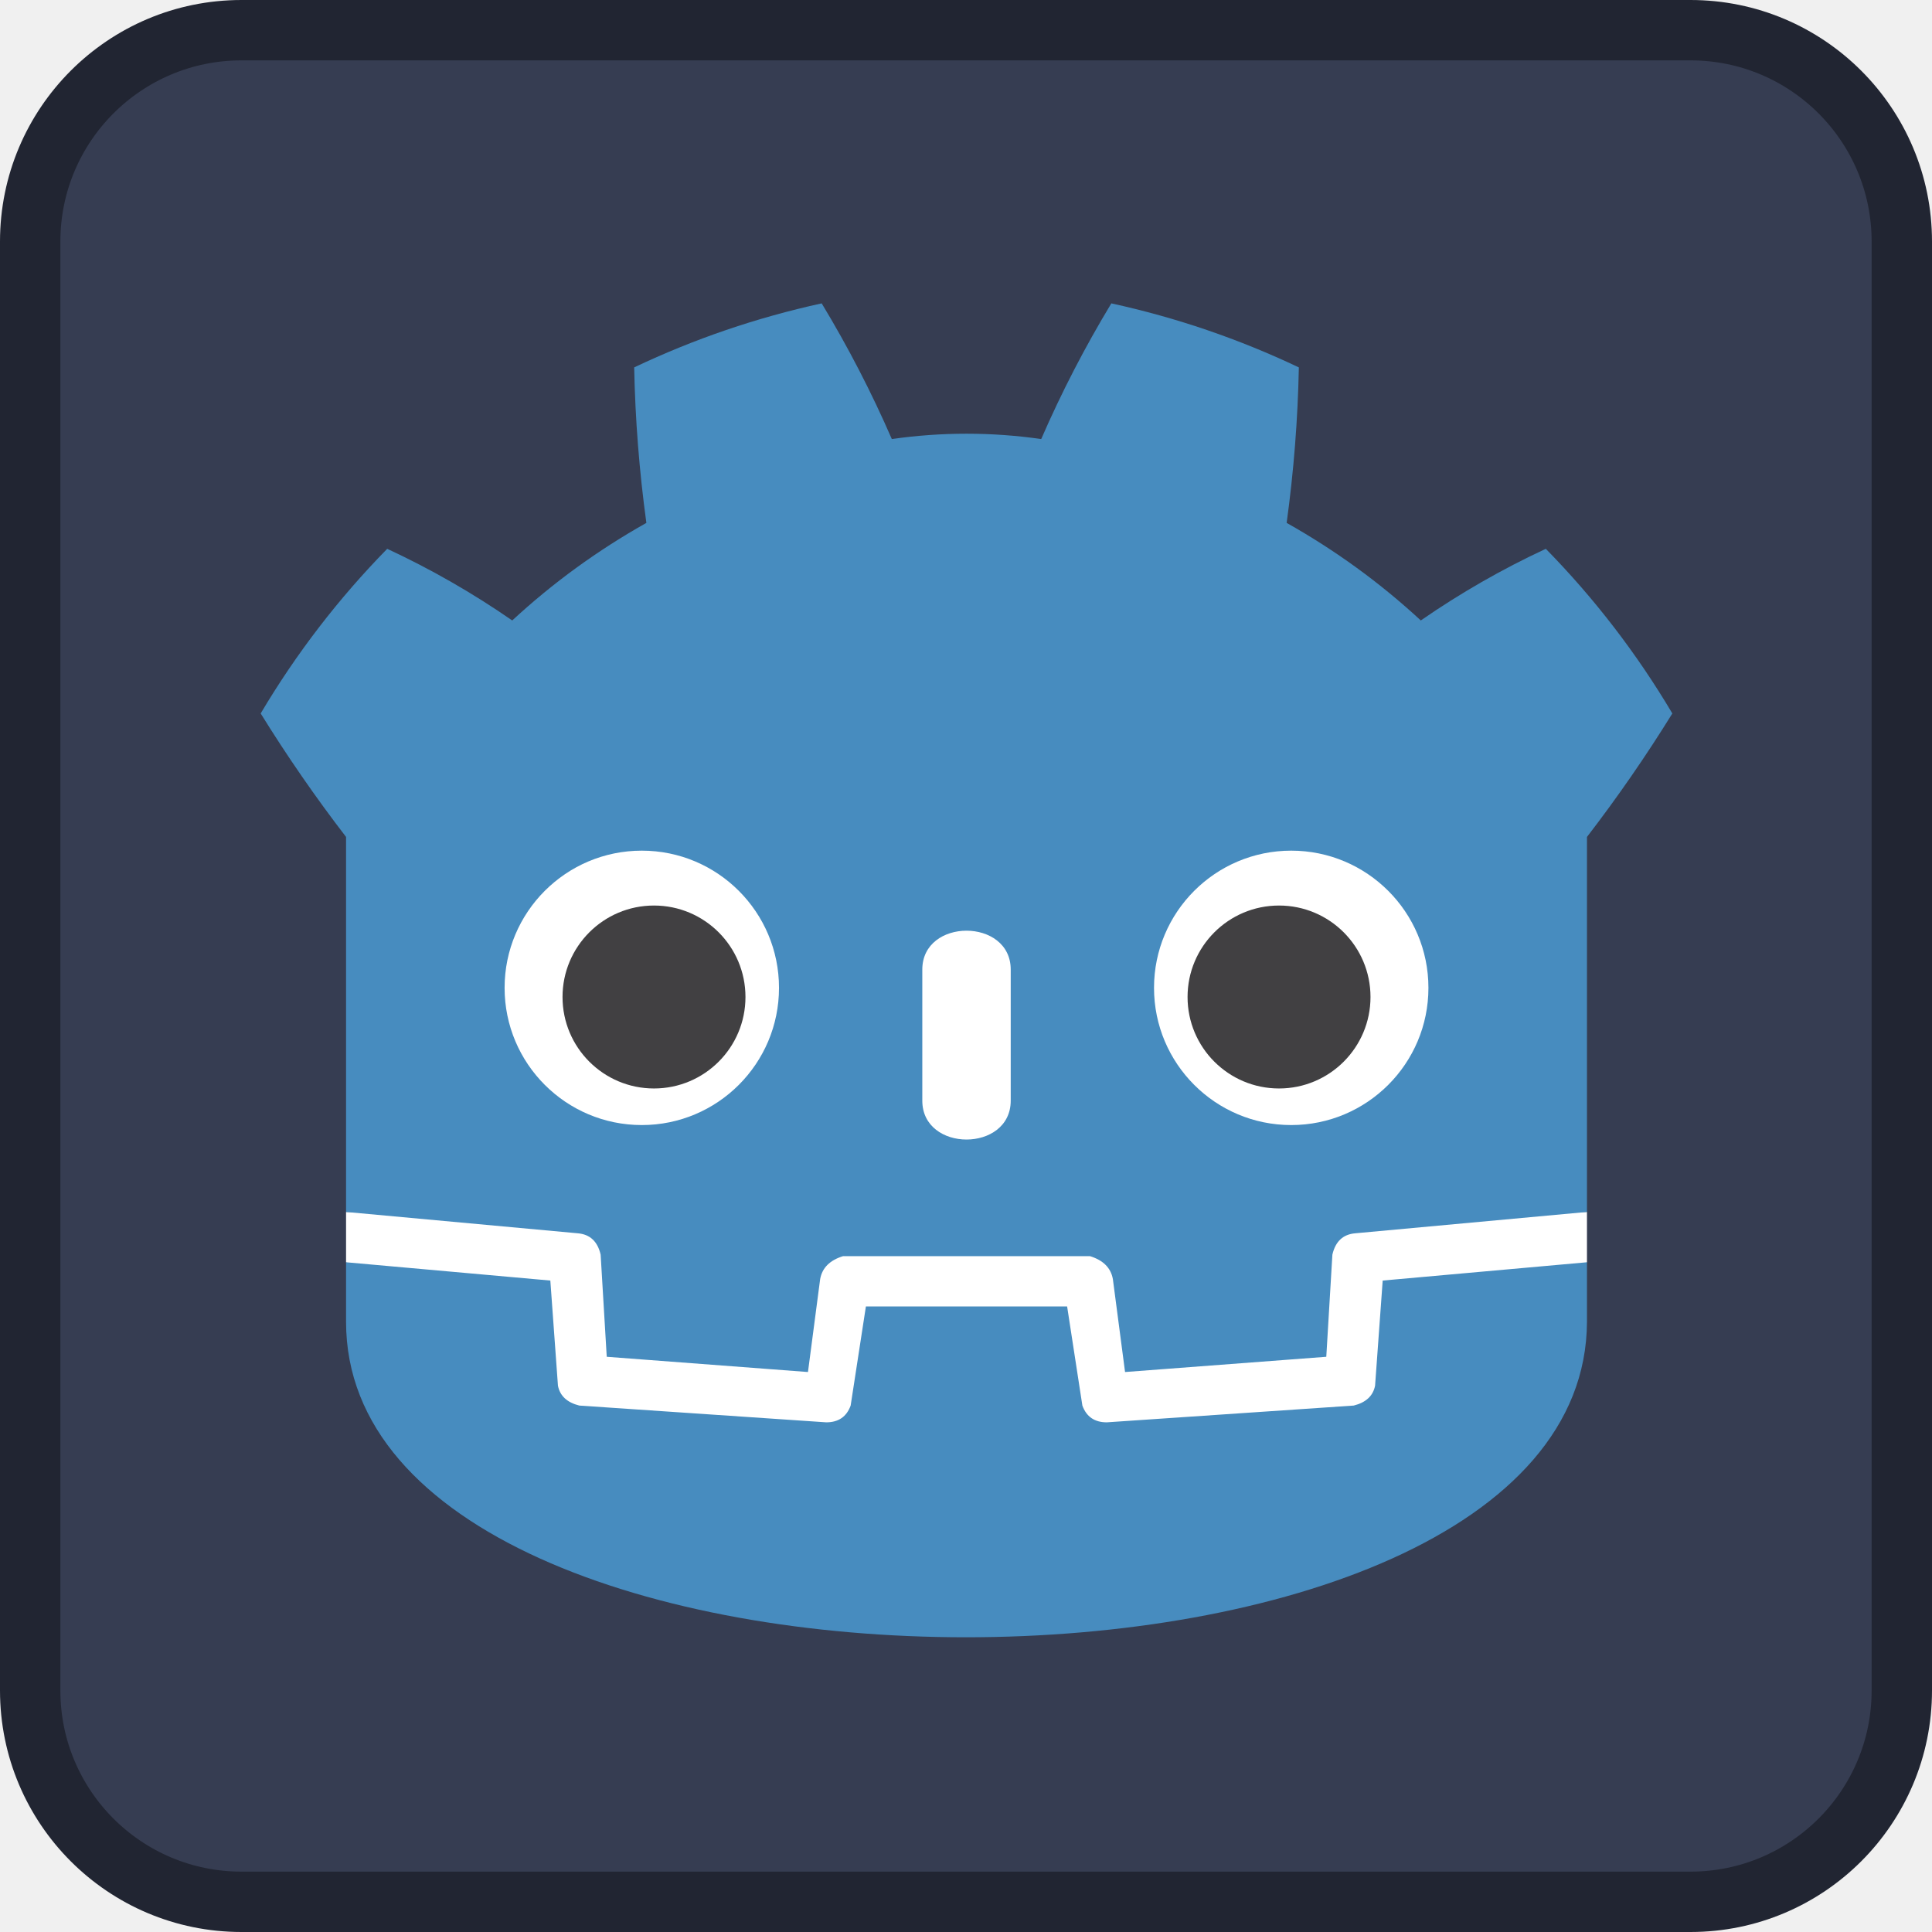
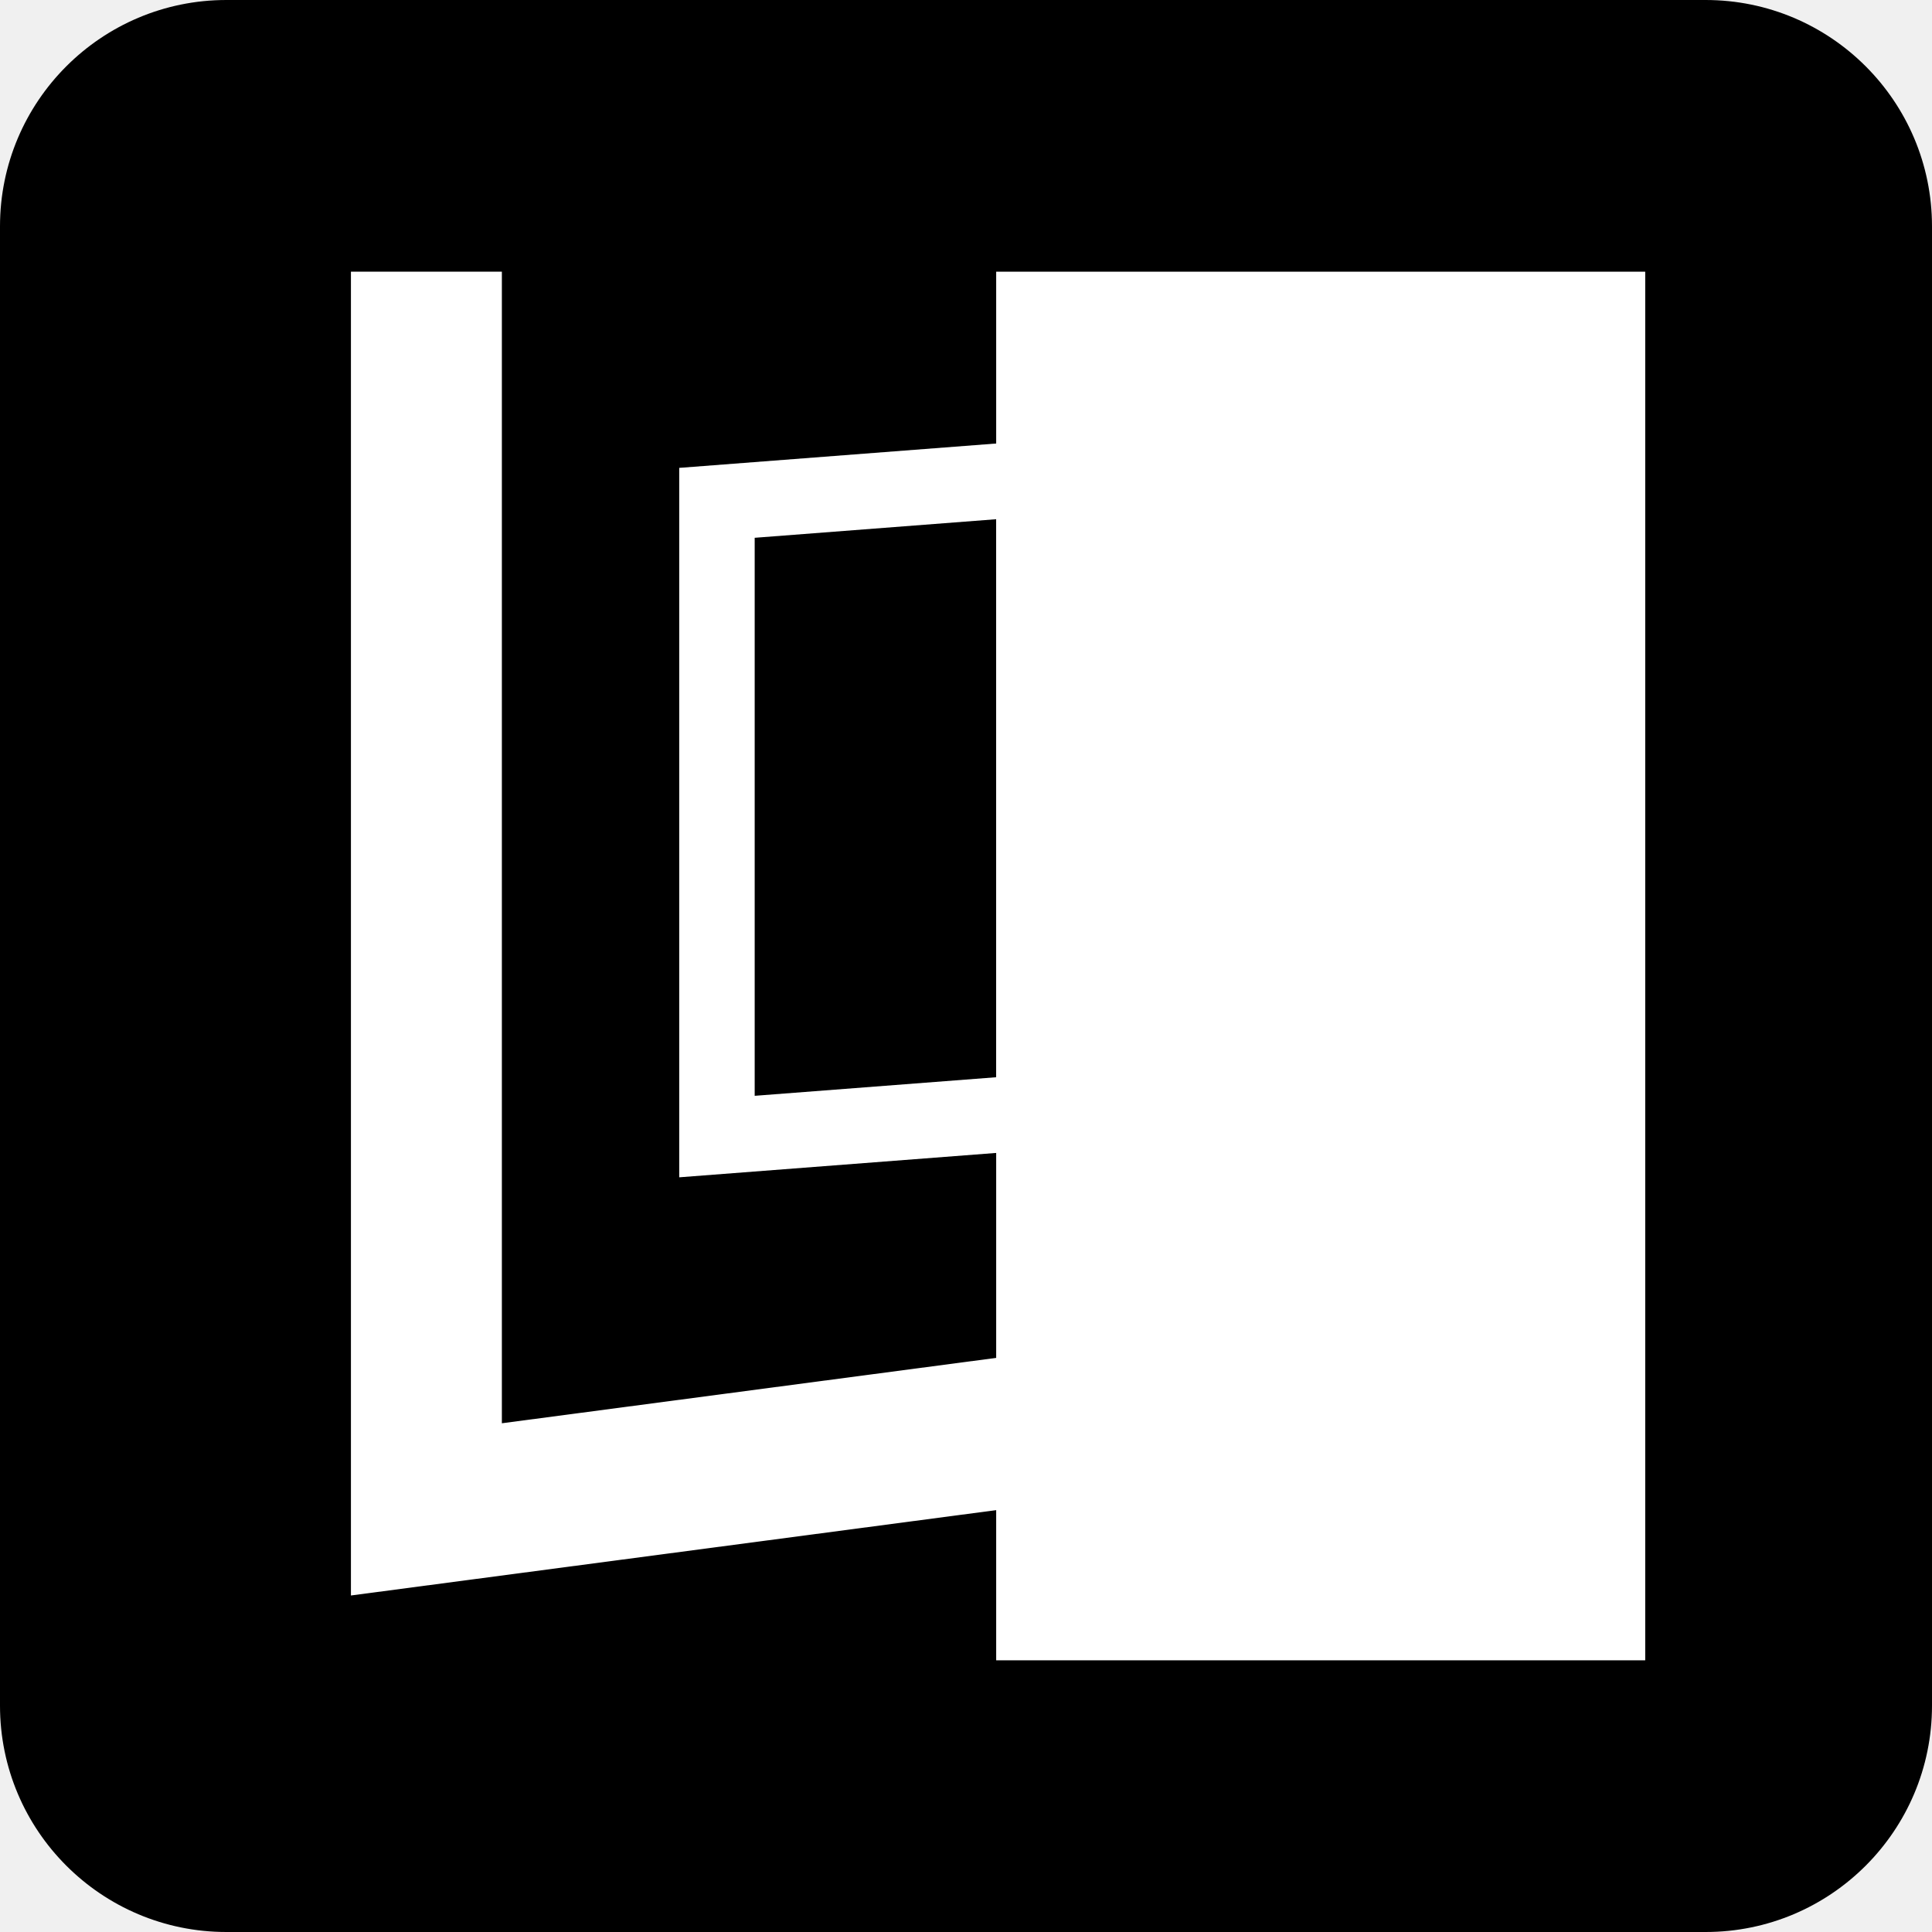
- <svg xmlns="http://www.w3.org/2000/svg" width="128" height="128">
-   <rect width="124" height="124" x="2" y="2" fill="#363d52" stroke="#212532" stroke-width="4" rx="14" />
-   <g fill="#fff" transform="translate(12.322 12.322)scale(.101)">
-     <path d="M105 673v33q407 354 814 0v-33z" />
-     <path fill="#478cbf" d="m105 673 152 14q12 1 15 14l4 67 132 10 8-61q2-11 15-15h162q13 4 15 15l8 61 132-10 4-67q3-13 15-14l152-14V427q30-39 56-81-35-59-83-108-43 20-82 47-40-37-88-64 7-51 8-102-59-28-123-42-26 43-46 89-49-7-98 0-20-46-46-89-64 14-123 42 1 51 8 102-48 27-88 64-39-27-82-47-48 49-83 108 26 42 56 81zm0 33v39c0 276 813 276 814 0v-39l-134 12-5 69q-2 10-14 13l-162 11q-12 0-16-11l-10-65H446l-10 65q-4 11-16 11l-162-11q-12-3-14-13l-5-69z" />
-     <path d="M483 600c0 34 58 34 58 0v-86c0-34-58-34-58 0z" />
-     <circle cx="725" cy="526" r="90" />
-     <circle cx="299" cy="526" r="90" />
-   </g>
-   <g fill="#414042" transform="translate(12.322 12.322)scale(.101)">
-     <circle cx="307" cy="532" r="60" />
-     <circle cx="717" cy="532" r="60" />
+ <svg xmlns="http://www.w3.org/2000/svg" xmlns:xlink="http://www.w3.org/1999/xlink" width="128px" height="128px" viewBox="0 0 128 128" version="1.1">
+   <defs>
+     <polygon id="path-1" points="45 31 71 29 71 76 45 78" />
+     <filter x="-5.8%" y="-3.1%" width="111.5%" height="106.1%" filterUnits="objectBoundingBox" id="filter-2">
+       <feGaussianBlur stdDeviation="1" in="SourceAlpha" result="shadowBlurInner1" />
+       <feOffset dx="0" dy="1" in="shadowBlurInner1" result="shadowOffsetInner1" />
+       <feComposite in="shadowOffsetInner1" in2="SourceAlpha" operator="arithmetic" k2="-1" k3="1" result="shadowInnerInner1" />
+       <feColorMatrix values="0 0 0 0 1   0 0 0 0 1   0 0 0 0 1  0 0 0 0.25 0" type="matrix" in="shadowInnerInner1" />
+     </filter>
+   </defs>
+   <g id="The-Complex-128x128" stroke="none" fill="none" fill-rule="evenodd">
+     <rect id="Rectangle" fill="#000000" x="0" y="0" width="128" height="128" rx="15" />
+     <g id="Group" stroke-width="1">
+       <rect id="Rectangle-2" fill="#FFFFFF" x="66" y="18" width="43" height="92" />
+       <polyline id="Path" stroke="#FFFFFF" stroke-width="10" points="28.25 18 28.25 100 75.5 93.75" />
+       <g id="Rectangle-3">
+         <use fill="black" fill-opacity="1" filter="url(#filter-2)" xlink:href="#path-1" />
+         <path stroke="#FFFFFF" stroke-width="5" d="M68.5,31.7 L68.5,73.685 L47.5,75.3 L47.5,33.315 L68.5,31.7 Z" stroke-linejoin="square" />
+       </g>
+     </g>
  </g>
</svg>
